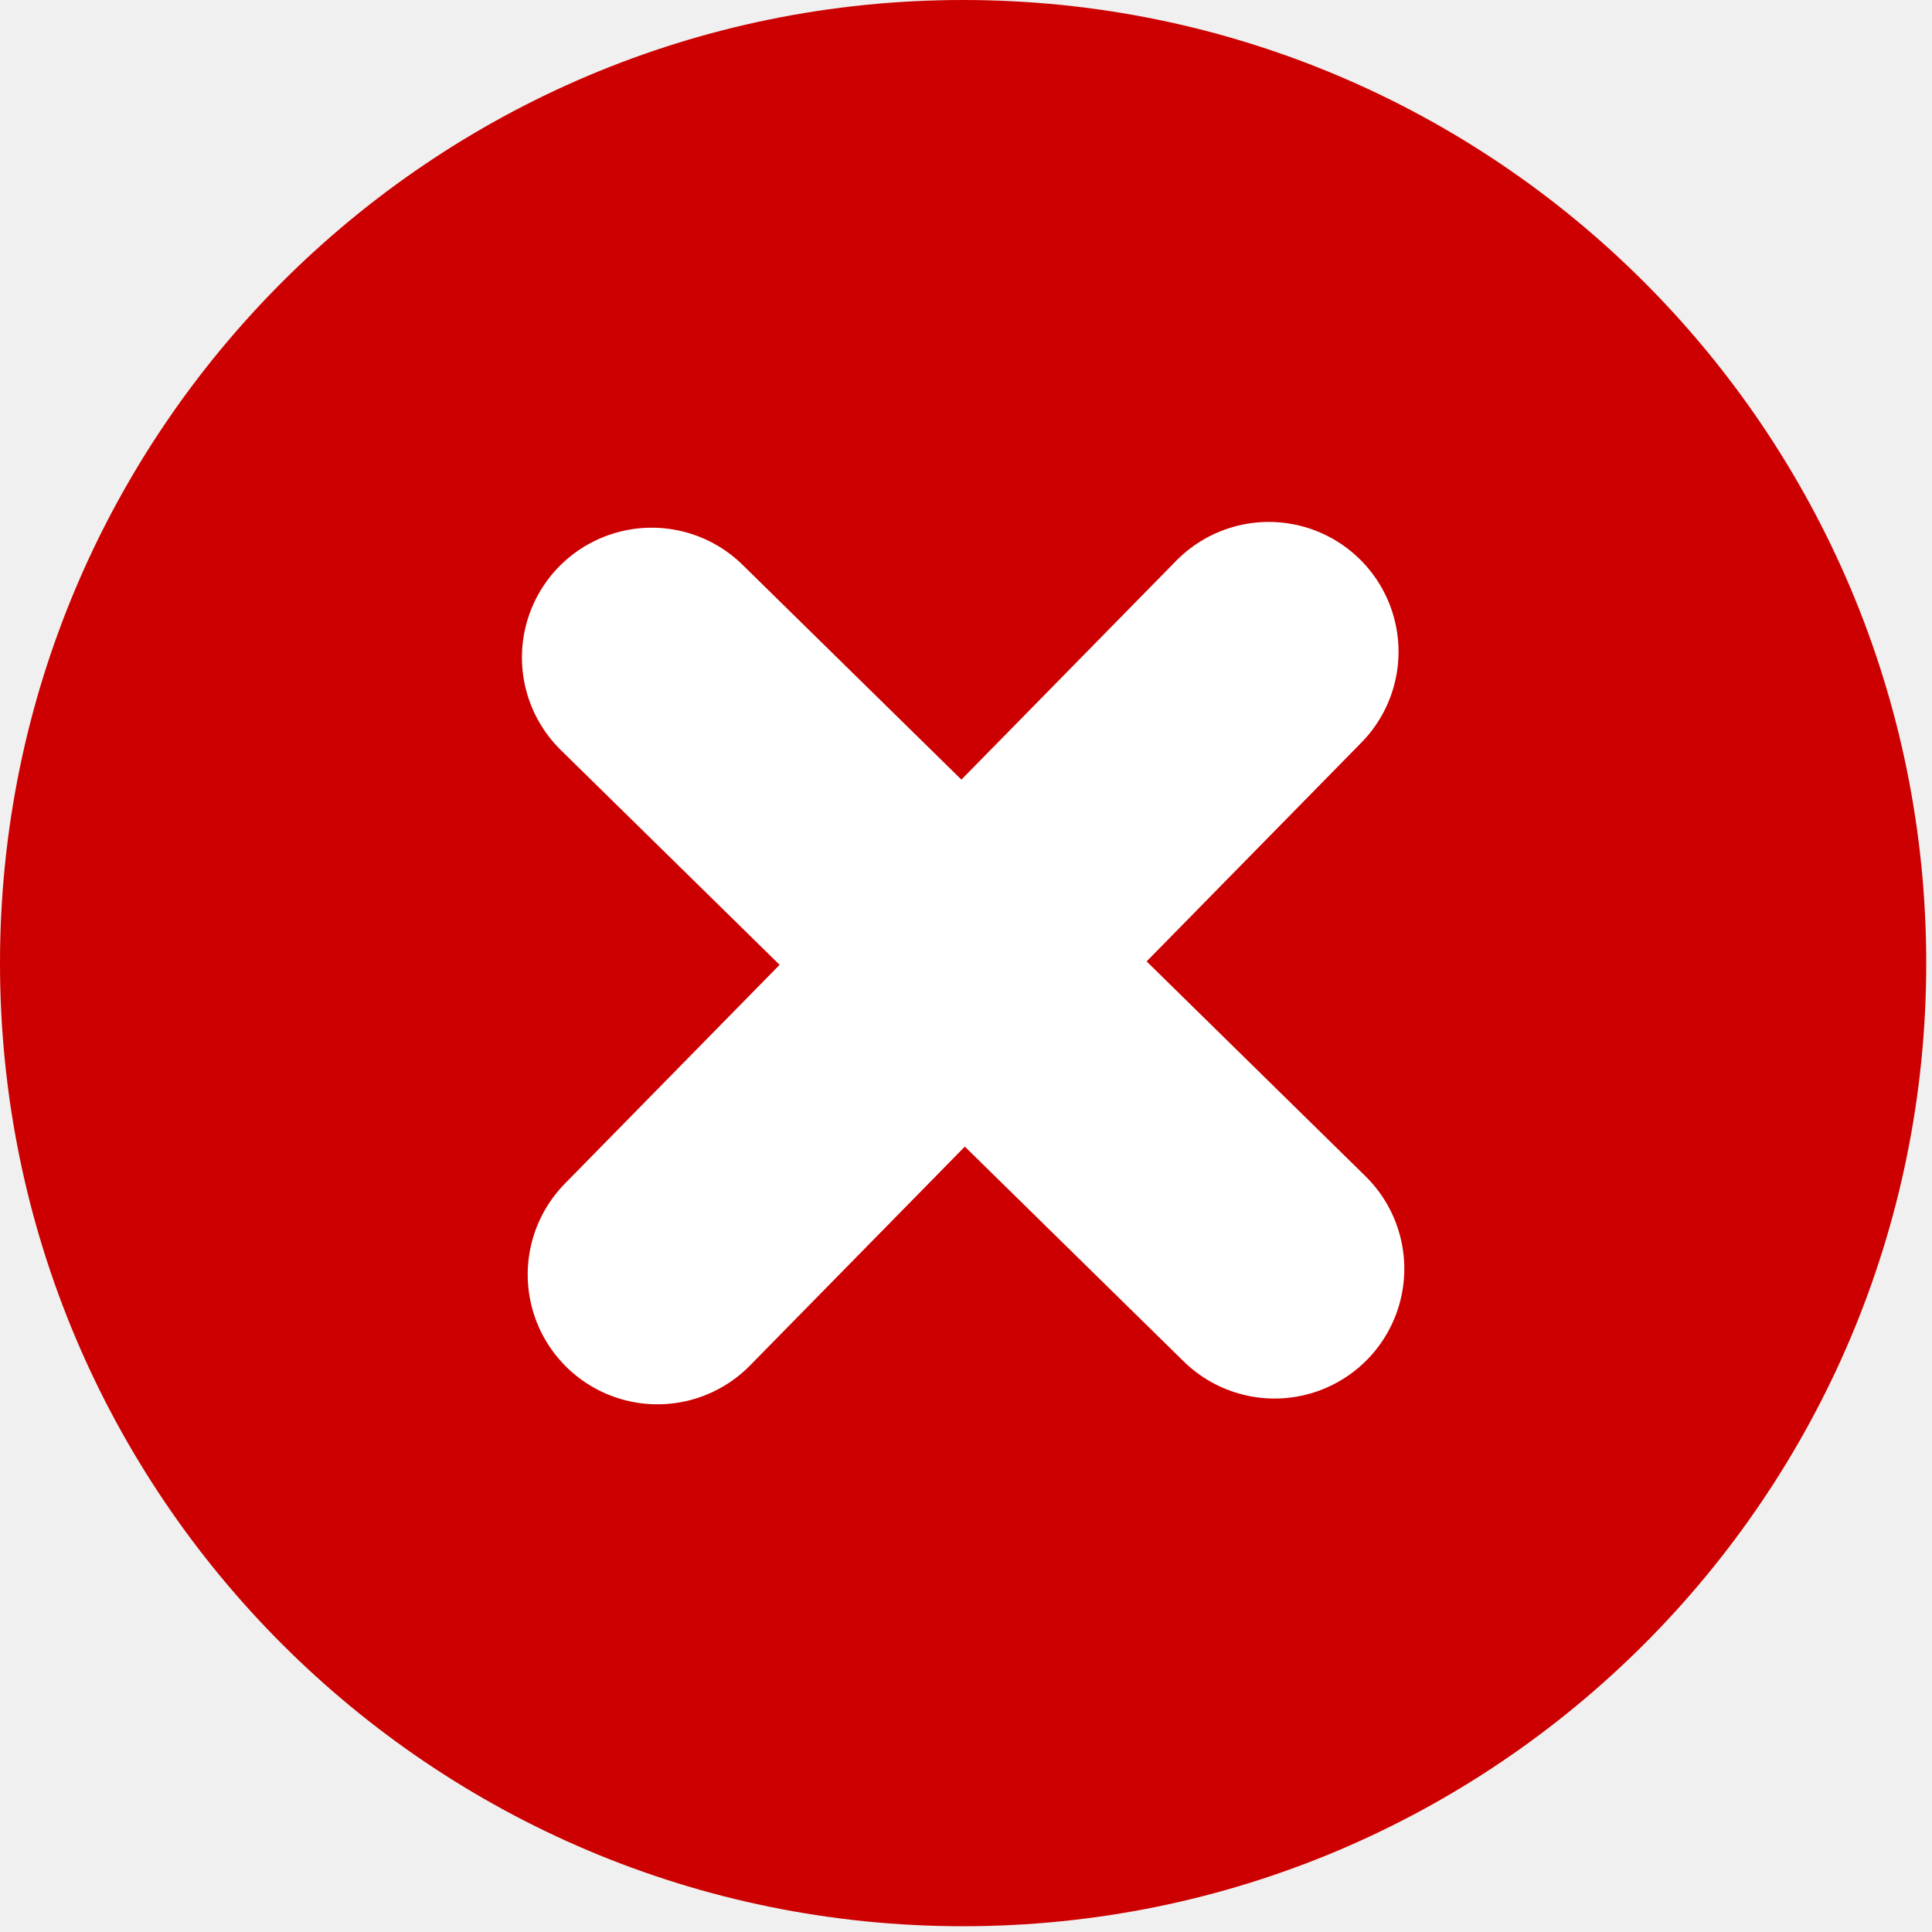
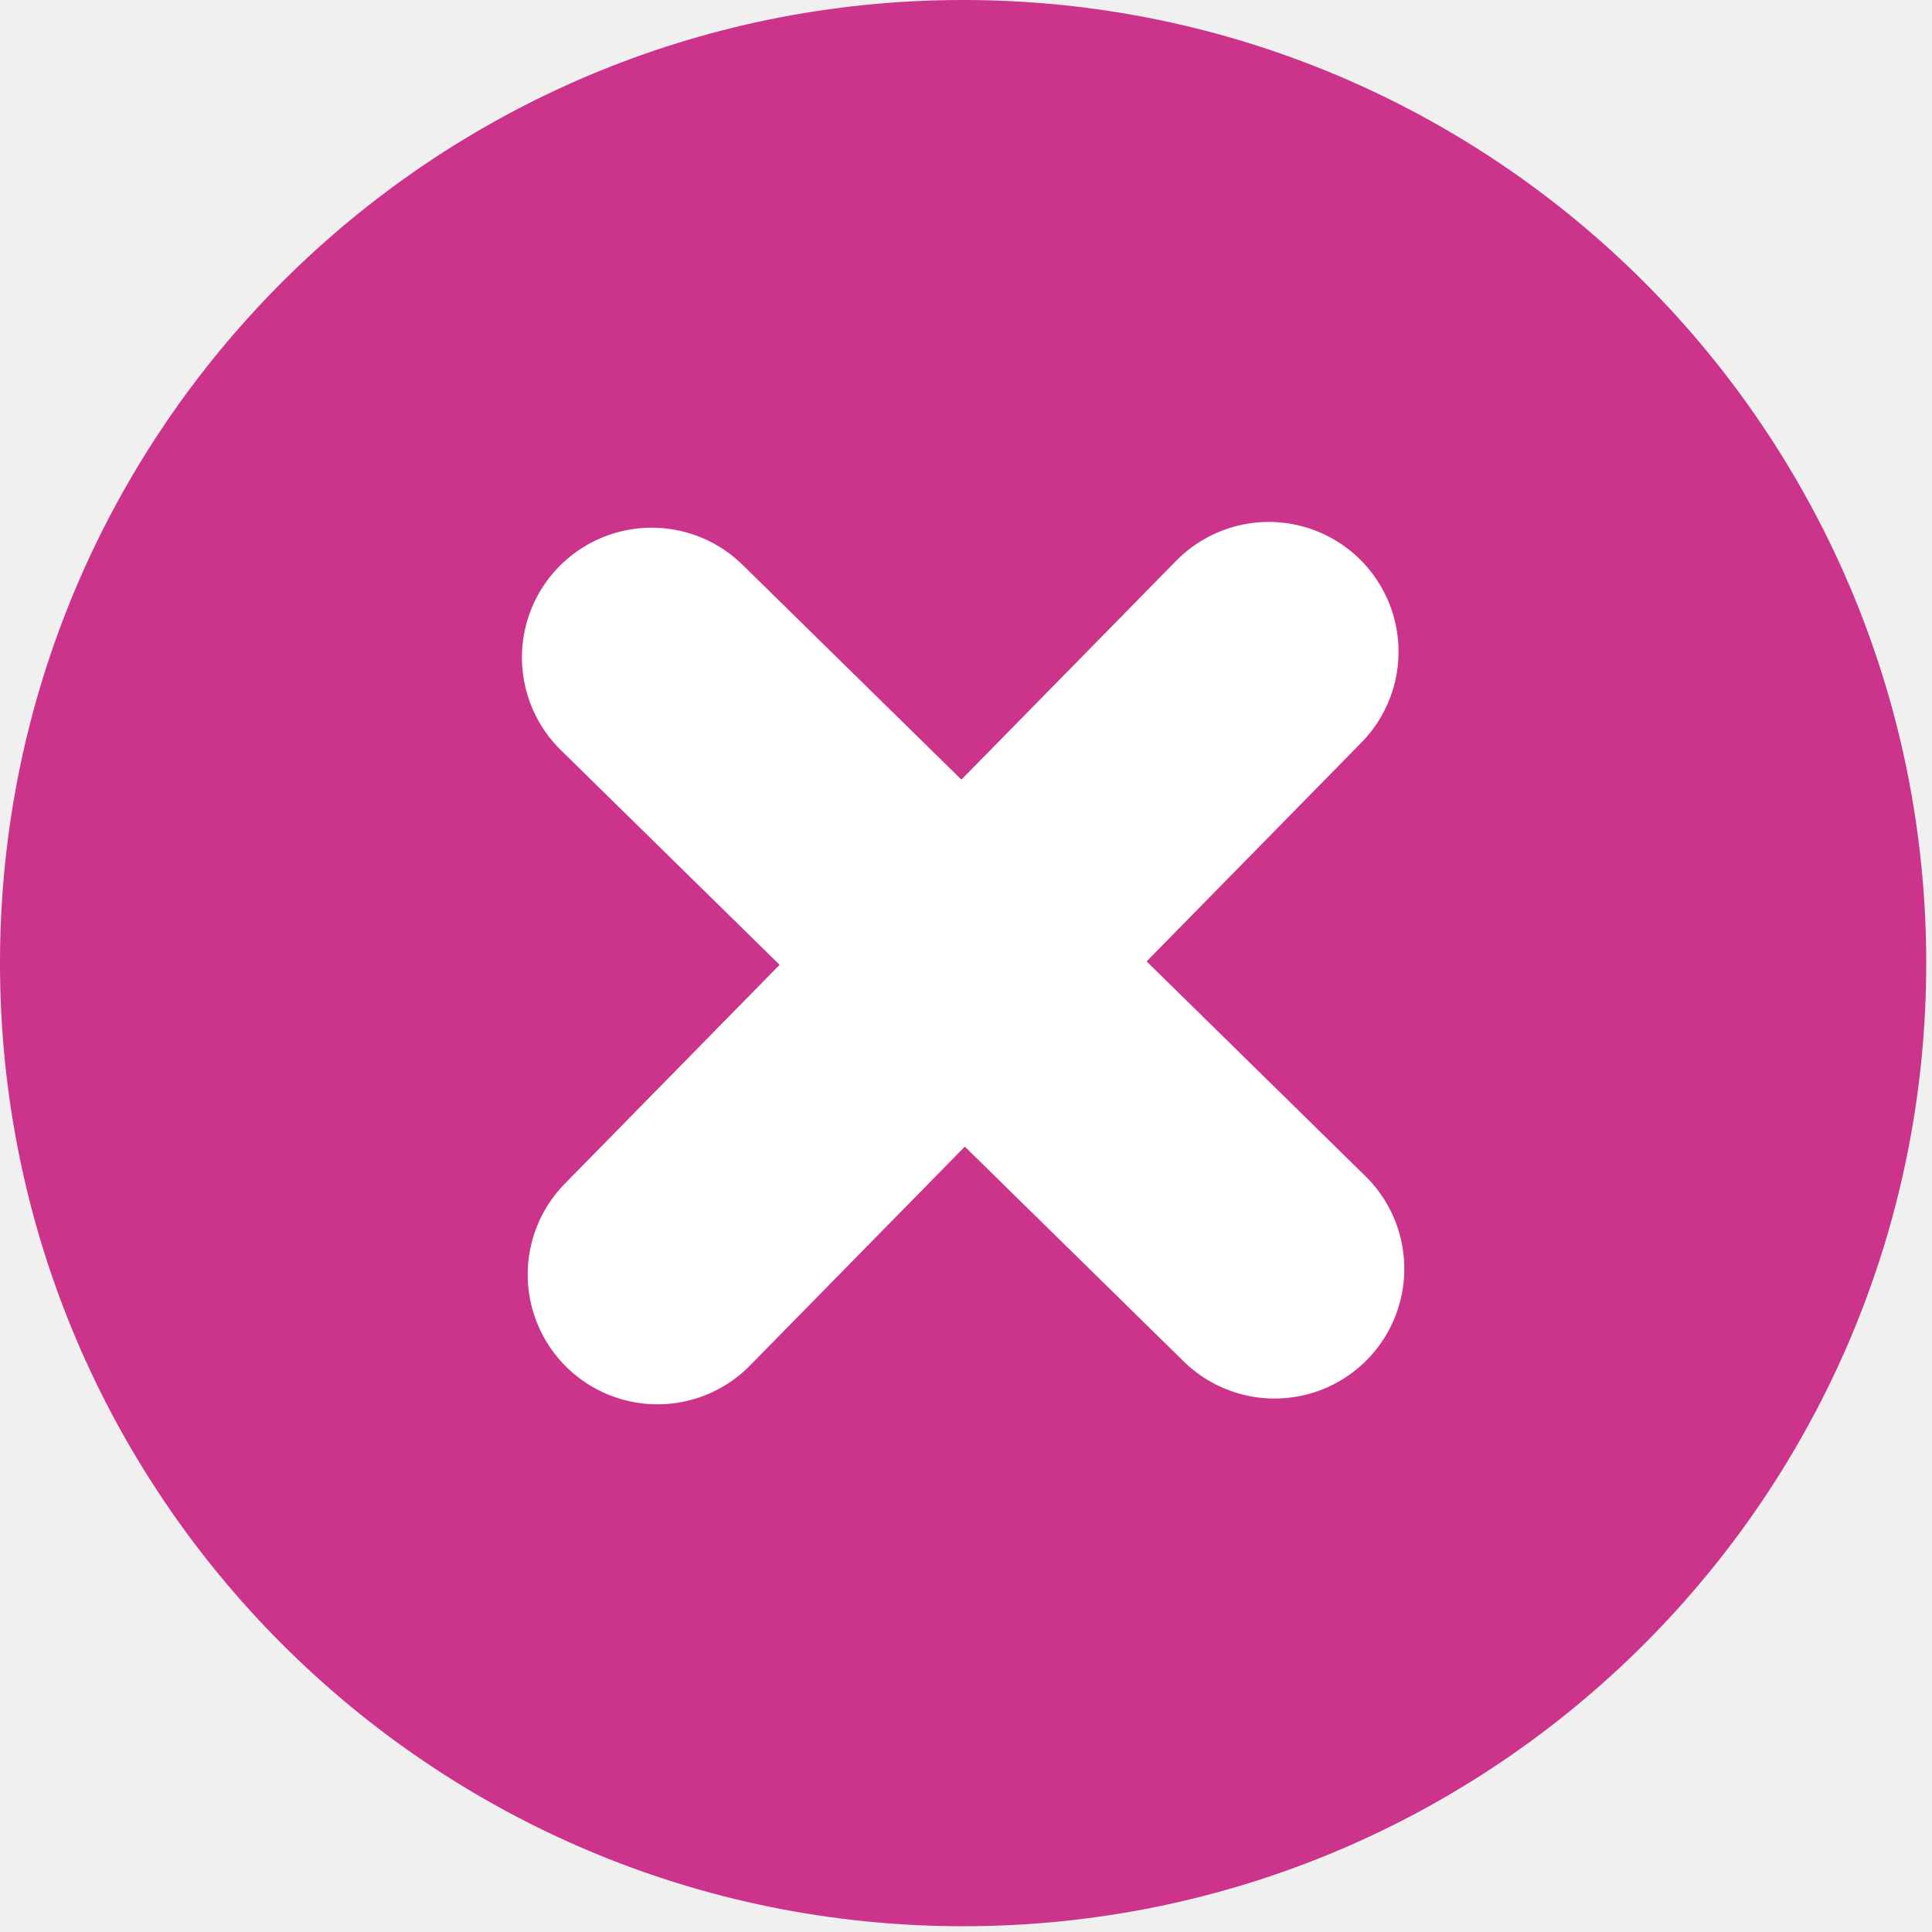
<svg xmlns="http://www.w3.org/2000/svg" version="1.1" id="Layer_2_1_" x="0px" y="0px" viewBox="0 0 33.5 33.5" style="enable-background:new 0 0 33.5 33.5;" xml:space="preserve">
  <style type="text/css">
- 	.st0{fill:#CC0000;}
+ 	.st0{fill:#cc338b;}
	.st1{fill:none;stroke:#FFFFFF;stroke-width:4.5;stroke-linecap:round;stroke-linejoin:round;stroke-miterlimit:10;}
</style>
  <circle class="st0" cx="16.7" cy="16.7" r="16.7" />
  <line class="st1" x1="11.4" y1="22.1" x2="22" y2="11.3" />
  <line class="st1" x1="11.3" y1="11.4" x2="22.1" y2="22" />
</svg>
